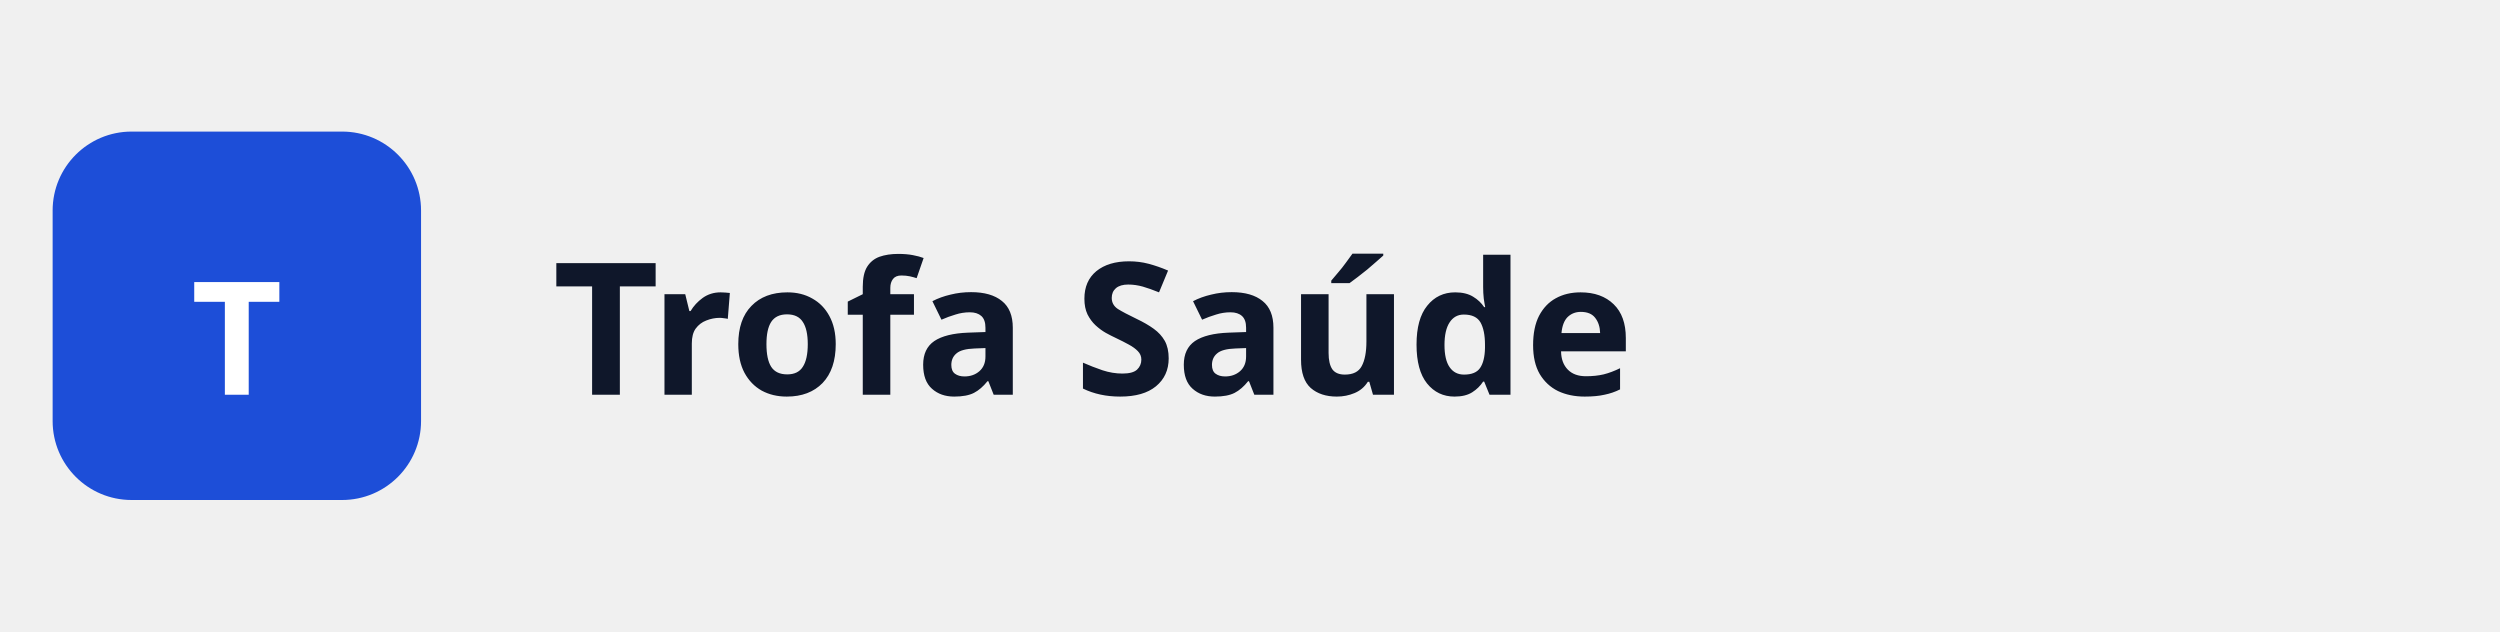
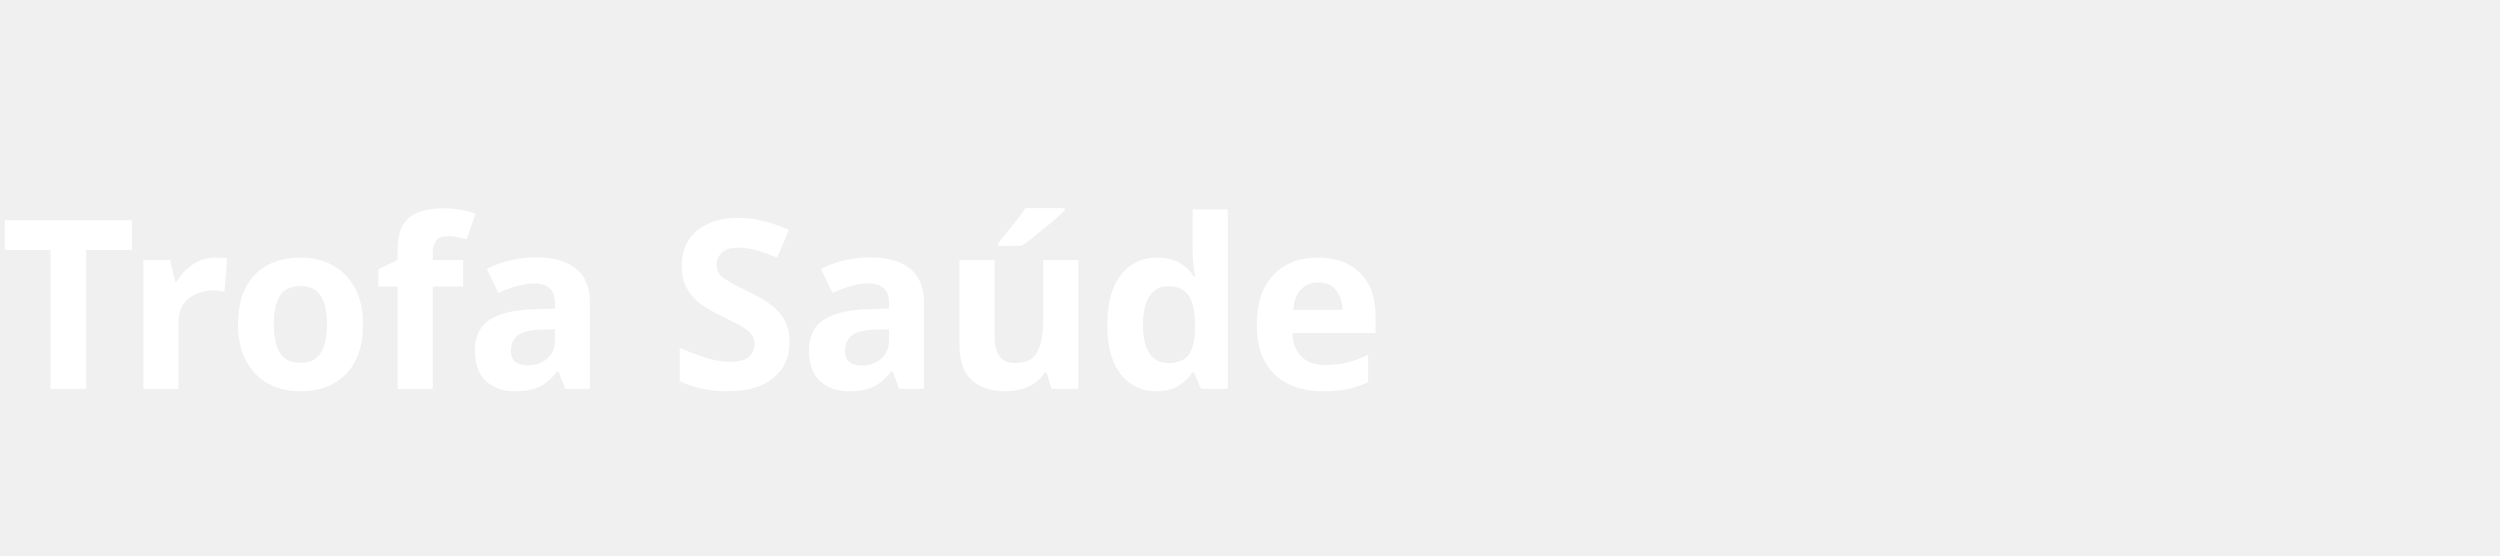
- <svg xmlns="http://www.w3.org/2000/svg" viewBox="0 0 190 48" role="img" aria-label="Trofa Saúde">
-   <rect x="4" y="10" width="28" height="28" rx="6" fill="#1d4ed8" />
-   <text x="18" y="30" text-anchor="middle" fill="#fff" font-family="Manrope, Segoe UI, sans-serif" font-size="12" font-weight="800">T</text>
-   <text x="42" y="30" fill="#0f172a" font-family="Manrope, Segoe UI, sans-serif" font-size="14" font-weight="800">Trofa Saúde</text>
+ <svg xmlns="http://www.w3.org/2000/svg" viewBox="0 0 180 40" role="img" aria-label="Trofa Saude">
+   <text x="0" y="28" fill="#ffffff" font-family="Manrope, Segoe UI, sans-serif" font-size="17" font-weight="800">Trofa Saúde</text>
</svg>
